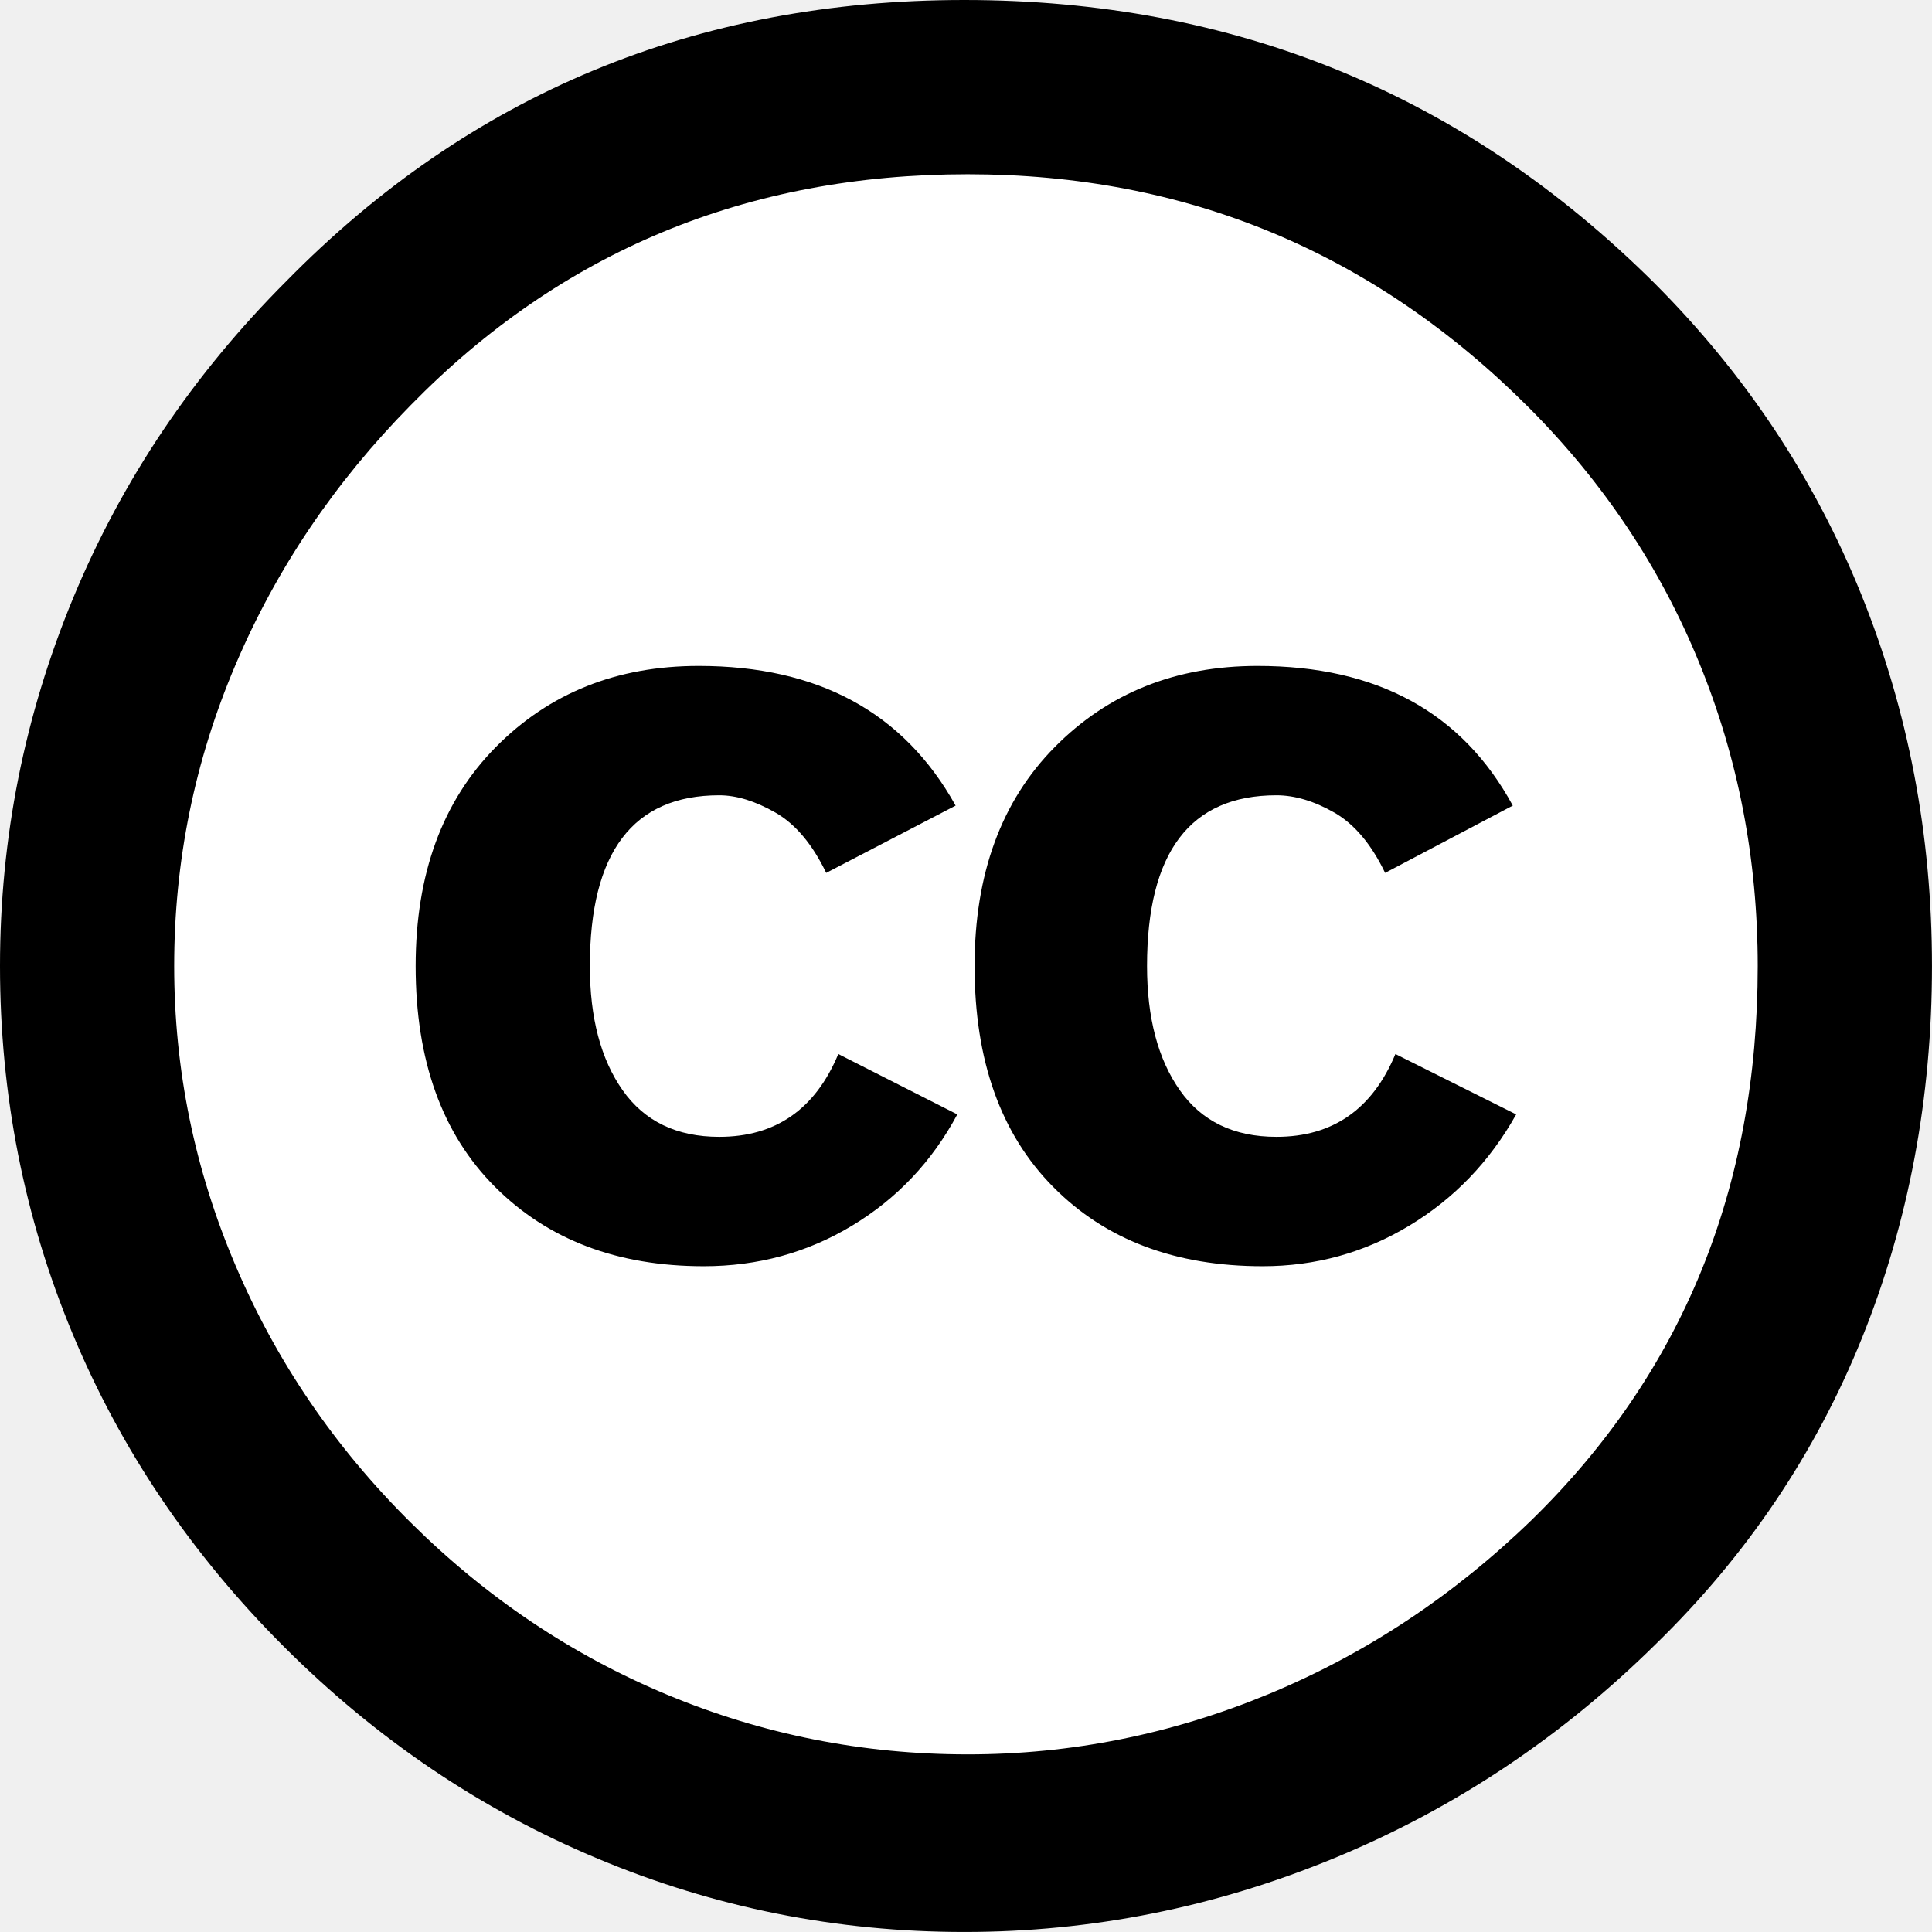
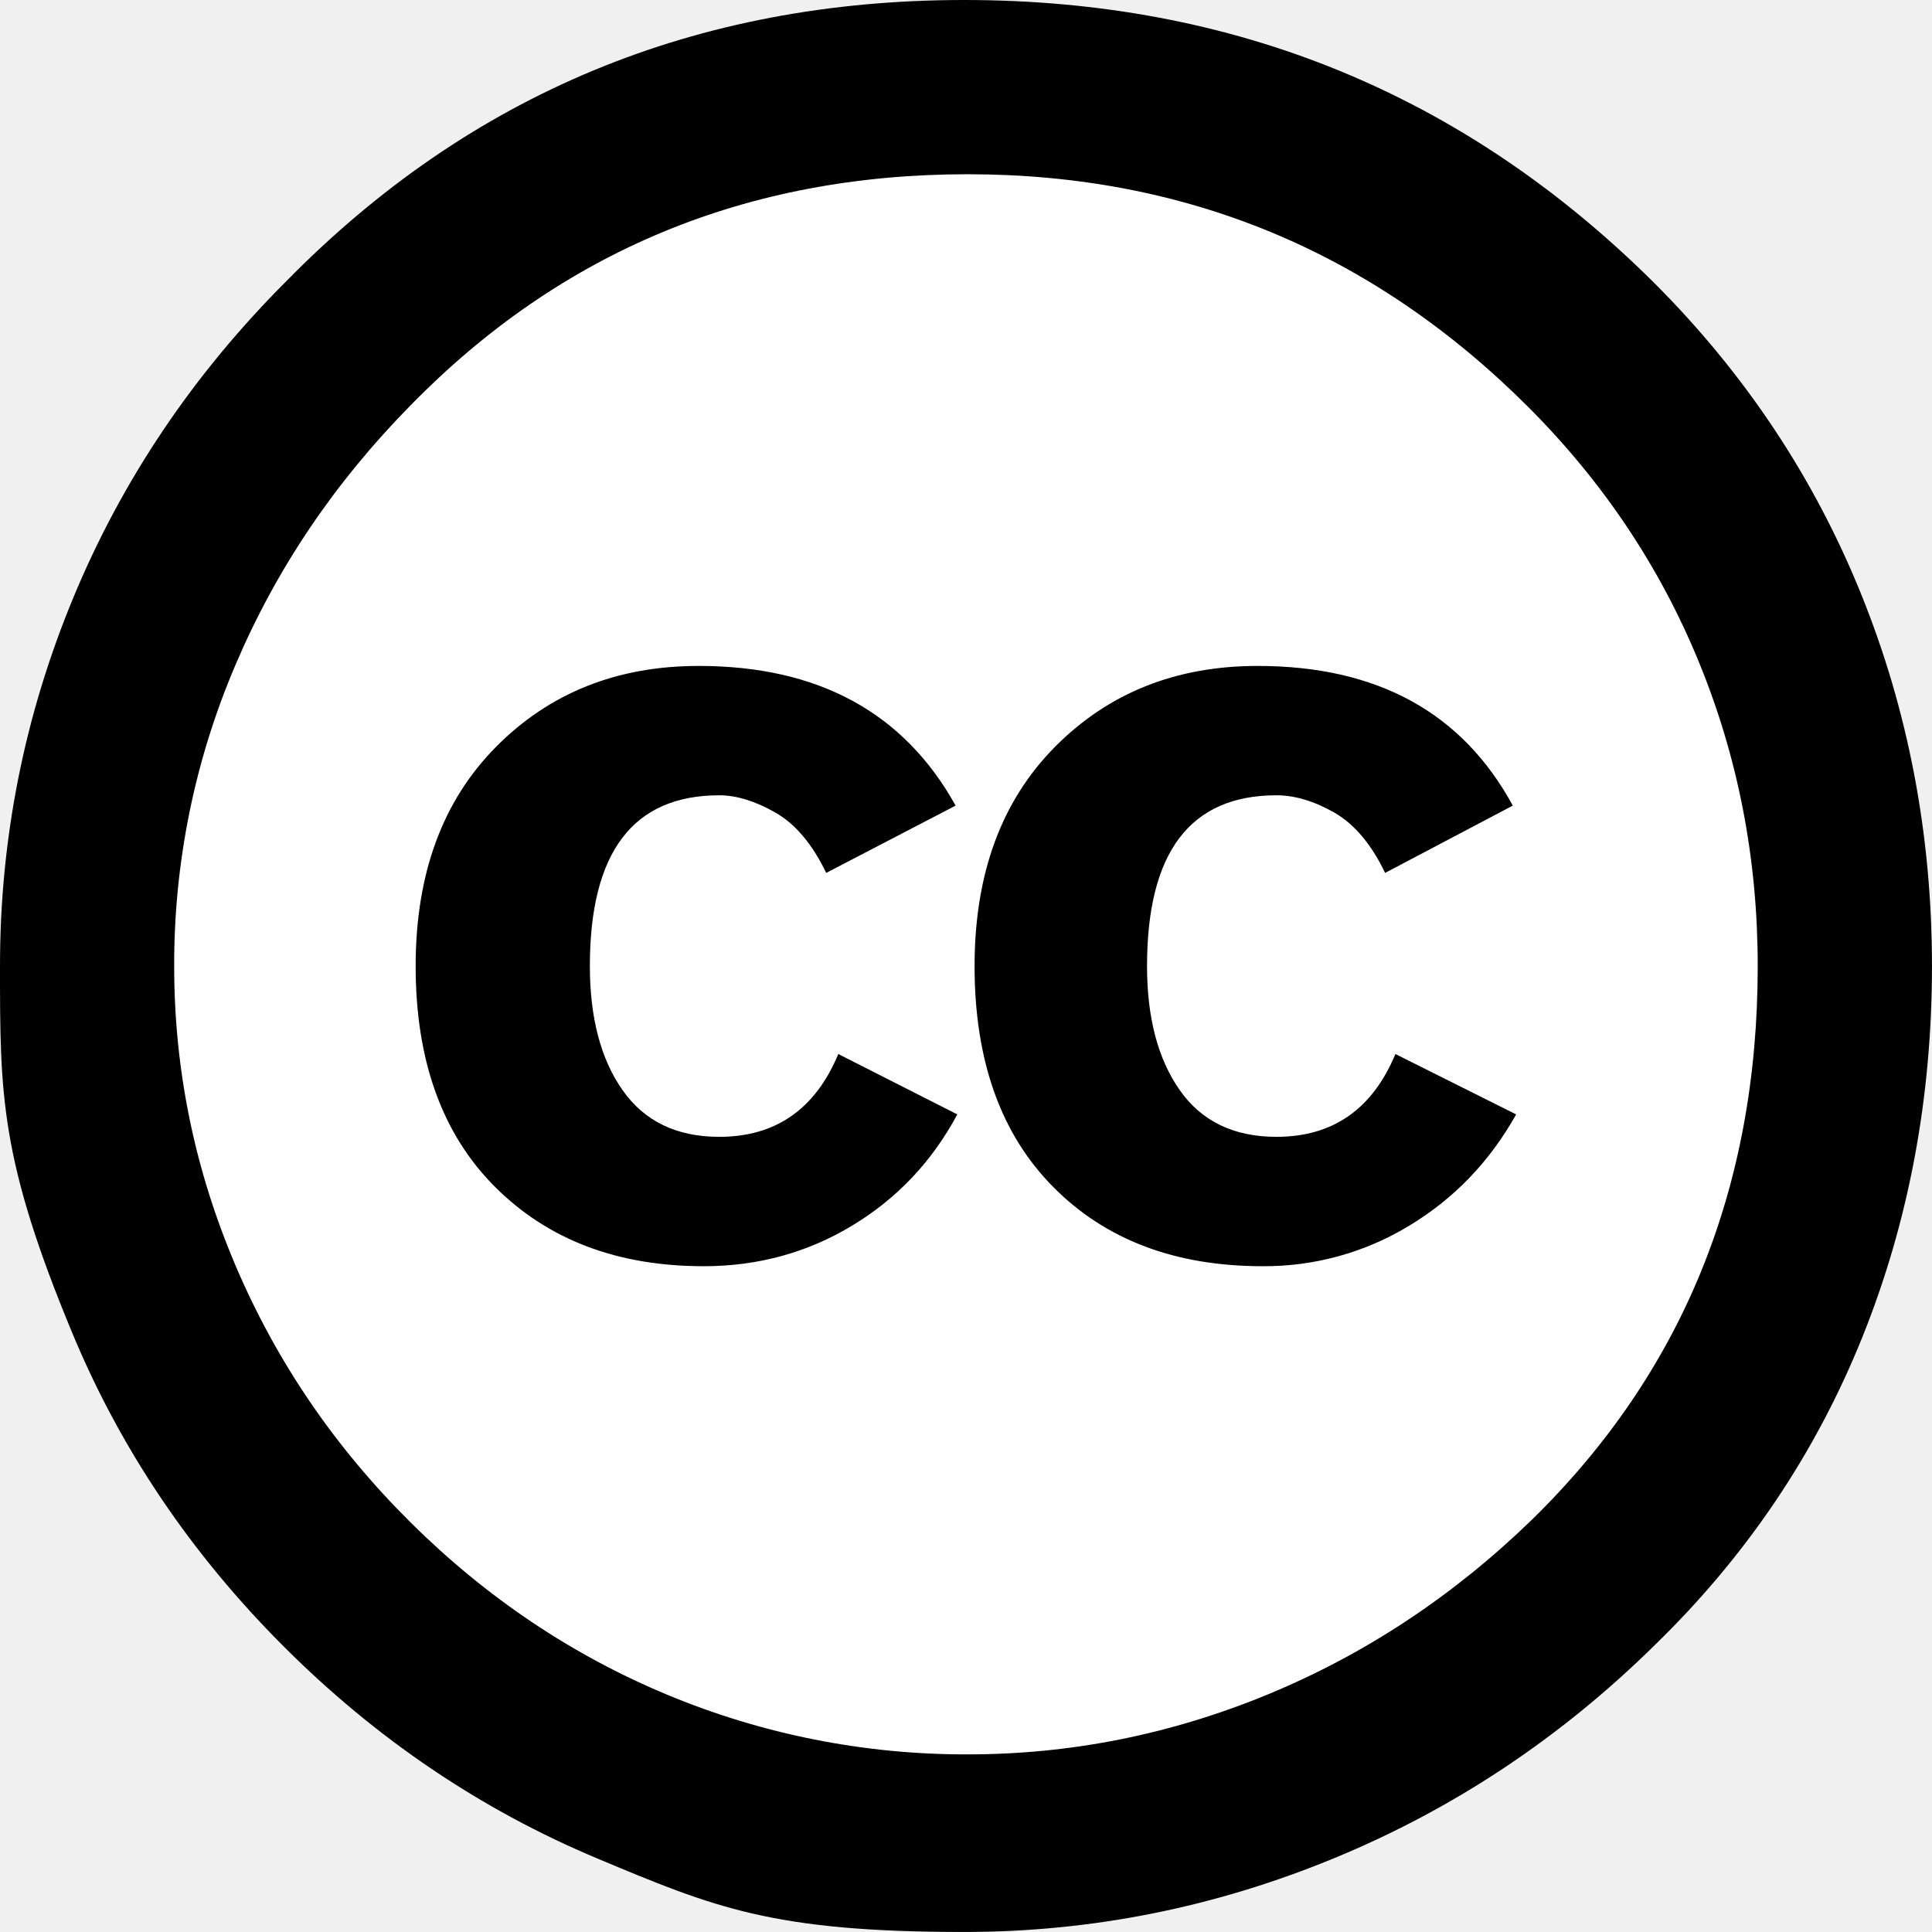
- <svg xmlns="http://www.w3.org/2000/svg" version="1.0" id="Layer_1" x="0px" y="0px" width="64px" height="64px" viewBox="5.5 -3.5 64 64" enable-background="new 5.5 -3.5 64 64" xml:space="preserve">
-   <g>
-     <circle fill="#FFFFFF" cx="37.785" cy="28.501" r="28.836" />
-     <path d="M37.441-3.5c8.951,0,16.572,3.125,22.857,9.372c3.008,3.009,5.295,6.448,6.857,10.314   c1.561,3.867,2.344,7.971,2.344,12.314c0,4.381-0.773,8.486-2.314,12.313c-1.543,3.828-3.82,7.21-6.828,10.143   c-3.123,3.085-6.666,5.448-10.629,7.086c-3.961,1.638-8.057,2.457-12.285,2.457s-8.276-0.808-12.143-2.429   c-3.866-1.618-7.333-3.961-10.4-7.027c-3.067-3.066-5.4-6.524-7-10.372S5.5,32.767,5.5,28.5c0-4.229,0.809-8.295,2.428-12.2   c1.619-3.905,3.972-7.4,7.057-10.486C21.08-0.394,28.565-3.5,37.441-3.5z M37.557,2.272c-7.314,0-13.467,2.553-18.458,7.657   c-2.515,2.553-4.448,5.419-5.8,8.6c-1.354,3.181-2.029,6.505-2.029,9.972c0,3.429,0.675,6.734,2.029,9.913   c1.353,3.183,3.285,6.021,5.8,8.516c2.514,2.496,5.351,4.399,8.515,5.715c3.161,1.314,6.476,1.971,9.943,1.971   c3.428,0,6.75-0.665,9.973-1.999c3.219-1.335,6.121-3.257,8.713-5.771c4.99-4.876,7.484-10.99,7.484-18.344   c0-3.543-0.648-6.895-1.943-10.057c-1.293-3.162-3.18-5.98-5.654-8.458C50.984,4.844,44.795,2.272,37.557,2.272z M37.156,23.187   l-4.287,2.229c-0.458-0.951-1.019-1.619-1.685-2c-0.667-0.38-1.286-0.571-1.858-0.571c-2.856,0-4.286,1.885-4.286,5.657   c0,1.714,0.362,3.084,1.085,4.113c0.724,1.029,1.791,1.544,3.201,1.544c1.867,0,3.181-0.915,3.944-2.743l3.942,2   c-0.838,1.563-2,2.791-3.486,3.686c-1.484,0.896-3.123,1.343-4.914,1.343c-2.857,0-5.163-0.875-6.915-2.629   c-1.752-1.752-2.628-4.19-2.628-7.313c0-3.048,0.886-5.466,2.657-7.257c1.771-1.79,4.009-2.686,6.715-2.686   C32.604,18.558,35.441,20.101,37.156,23.187z M55.613,23.187l-4.229,2.229c-0.457-0.951-1.02-1.619-1.686-2   c-0.668-0.38-1.307-0.571-1.914-0.571c-2.857,0-4.287,1.885-4.287,5.657c0,1.714,0.363,3.084,1.086,4.113   c0.723,1.029,1.789,1.544,3.201,1.544c1.865,0,3.18-0.915,3.941-2.743l4,2c-0.875,1.563-2.057,2.791-3.541,3.686   c-1.486,0.896-3.105,1.343-4.857,1.343c-2.896,0-5.209-0.875-6.941-2.629c-1.736-1.752-2.602-4.19-2.602-7.313   c0-3.048,0.885-5.466,2.658-7.257c1.77-1.79,4.008-2.686,6.713-2.686C51.117,18.558,53.938,20.101,55.613,23.187z" />
-   </g>
+ <svg xmlns="http://www.w3.org/2000/svg" xml:space="preserve" width="64" height="64" viewBox="5.5 -3.5 64 64">
+   <circle cx="37.785" cy="28.501" r="28.836" fill="#fff" />
+   <path d="M37.441-3.5q13.428 0 22.857 9.372 4.513 4.514 6.857 10.314 2.343 5.8 2.344 12.314-.001 6.572-2.314 12.313-2.315 5.743-6.828 10.143-4.684 4.628-10.629 7.086-5.942 2.457-12.285 2.457c-6.343 0-8.276-.808-12.143-2.429q-5.8-2.428-10.4-7.027t-7-10.372C5.5 34.899 5.5 32.767 5.5 28.5q0-6.343 2.428-12.2t7.057-10.486Q24.127-3.499 37.441-3.5m.116 5.772q-10.971 0-18.458 7.657-3.772 3.829-5.8 8.6a25.2 25.2 0 0 0-2.029 9.972q-.001 5.144 2.029 9.913 2.029 4.774 5.8 8.516t8.515 5.715a25.7 25.7 0 0 0 9.943 1.971q5.14.001 9.973-1.999 4.827-2.001 8.713-5.771 7.485-7.313 7.484-18.344 0-5.314-1.943-10.057-1.941-4.742-5.654-8.458-7.718-7.715-18.573-7.715m-.401 20.915-4.287 2.229q-.686-1.428-1.685-2-1-.57-1.858-.571-4.285 0-4.286 5.657 0 2.57 1.085 4.113 1.086 1.544 3.201 1.544 2.8 0 3.944-2.743l3.942 2q-1.257 2.344-3.486 3.686-2.227 1.343-4.914 1.343-4.286.001-6.915-2.629-2.628-2.628-2.628-7.313 0-4.571 2.657-7.257t6.715-2.686q5.944-.002 8.515 4.627m18.457 0-4.229 2.229q-.686-1.427-1.686-2-1.003-.57-1.914-.571-4.286 0-4.287 5.657 0 2.57 1.086 4.113 1.084 1.544 3.201 1.544 2.799 0 3.941-2.743l4 2q-1.314 2.344-3.541 3.686a9.23 9.23 0 0 1-4.857 1.343q-4.343.001-6.941-2.629-2.603-2.628-2.602-7.313 0-4.571 2.658-7.257 2.655-2.685 6.713-2.686 5.944-.002 8.458 4.627" />
</svg>
